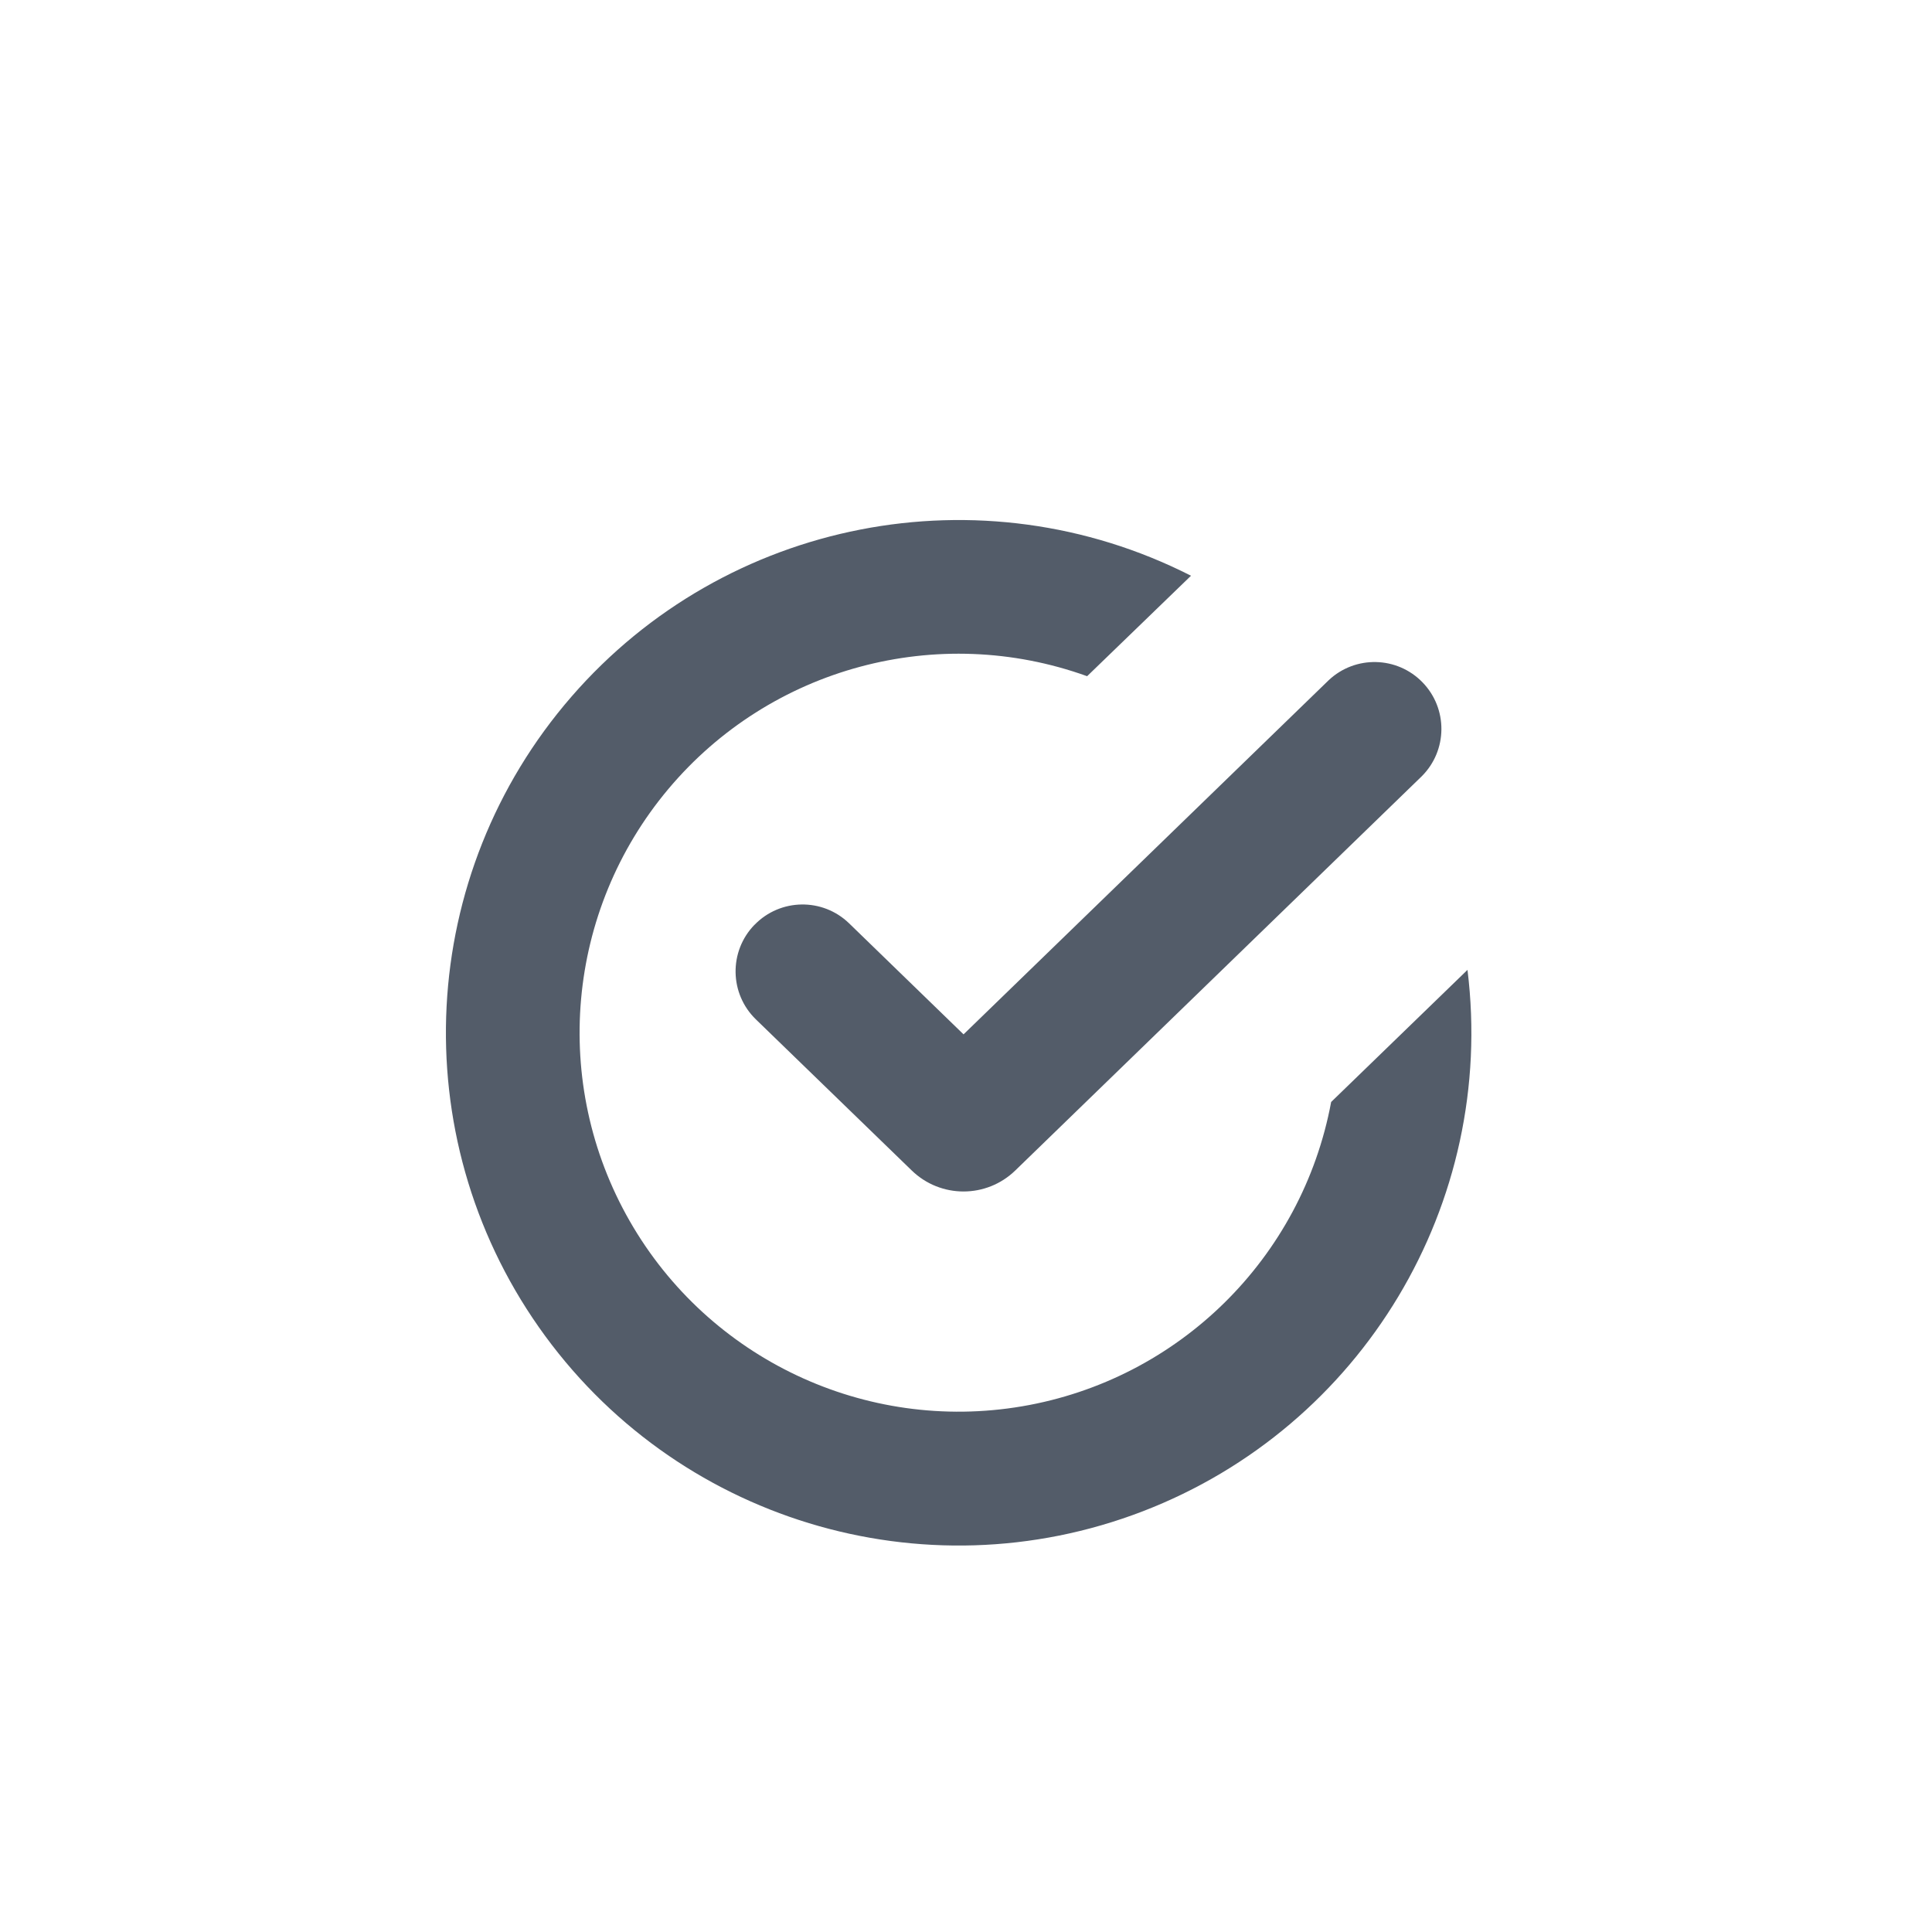
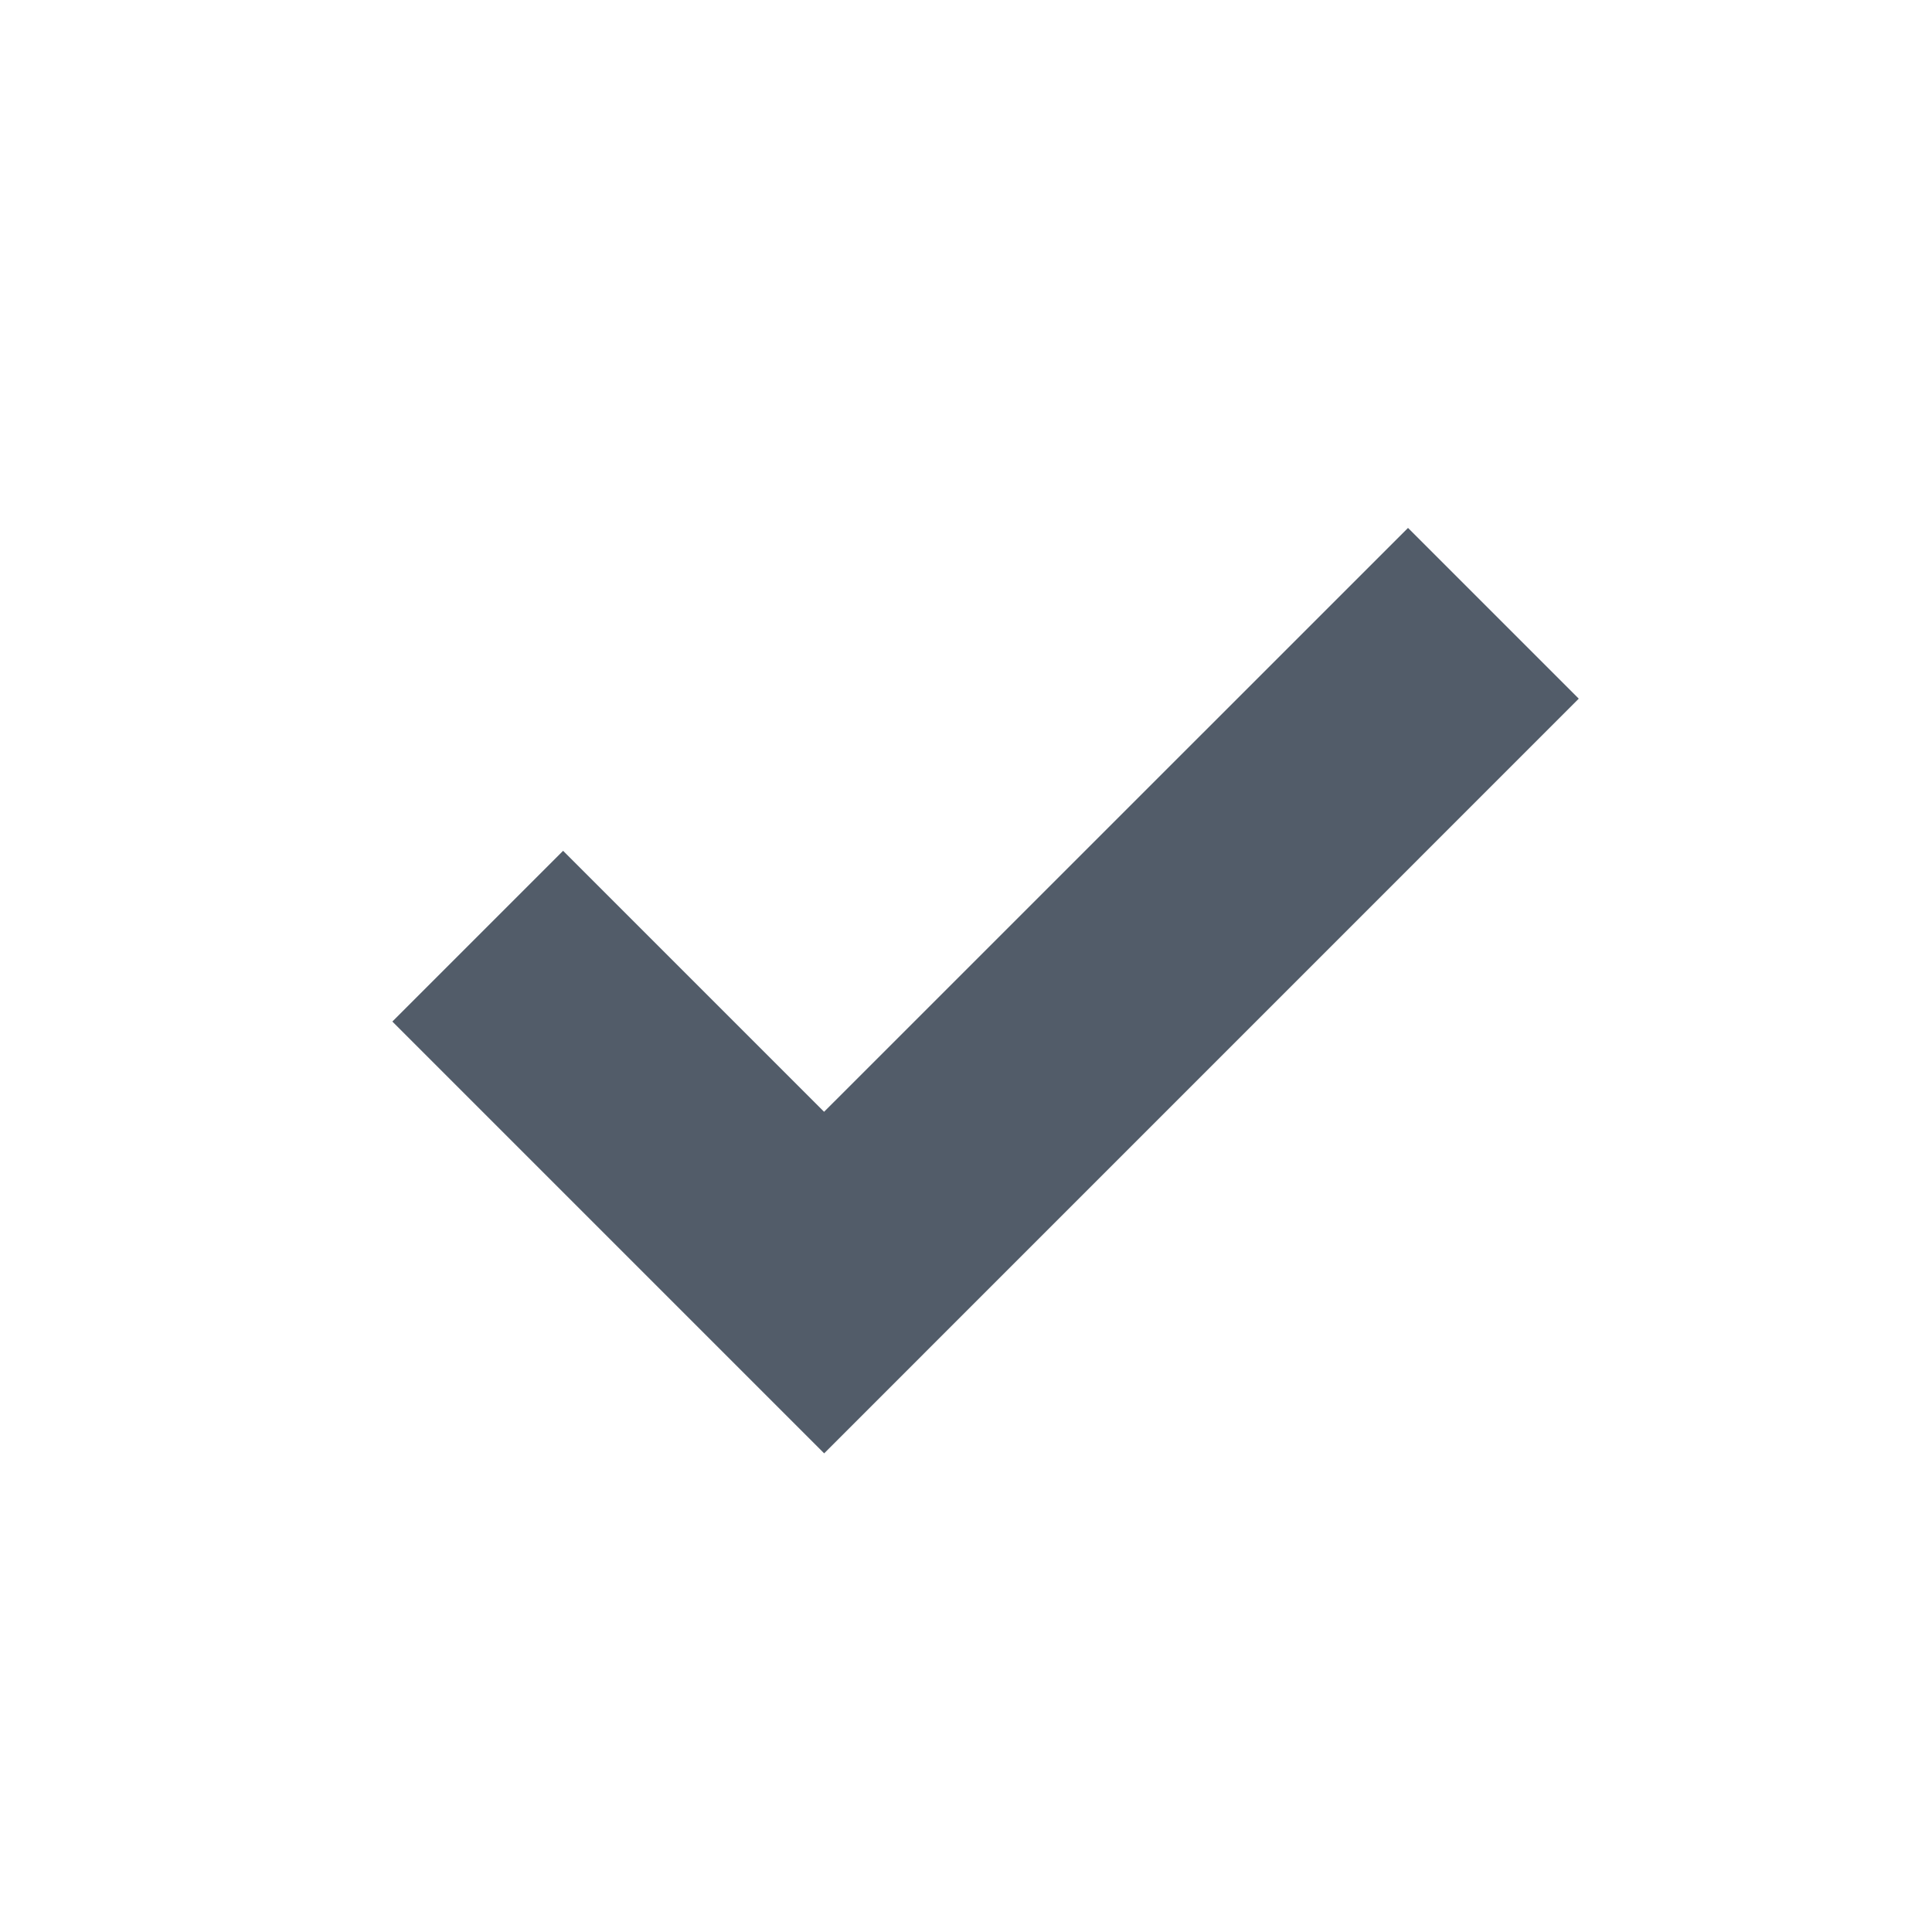
- <svg xmlns="http://www.w3.org/2000/svg" width="26" height="26">
-   <g fill="none" fill-rule="evenodd">
-     <path d="M0 0h26v26H0z" />
-     <path d="M19.749 13.054a6.9 6.9 0 1 1-3.721-5.306L14.63 9.1a5.1 5.1 0 1 0 3.284 5.73l1.834-1.777zm-9.595-.608a.9.9 0 0 1 1.273-.02l1.54 1.494 4.914-4.766a.9.9 0 0 1 1.253 1.292l-5.471 5.306a1 1 0 0 1-1.393 0l-2.097-2.033a.9.9 0 0 1-.02-1.273z" fill="#535C69" fill-rule="nonzero" />
-   </g>
+ <svg xmlns="http://www.w3.org/2000/svg" width="24" height="24" viewBox="0 0 24 24" fill="none">
+   <path fill-rule="evenodd" clip-rule="evenodd" d="M6.995 10.569L10.237 13.811L17.491 6.558L19.612 8.679L10.238 18.054L4.874 12.69L6.995 10.569Z" fill="#525C69" />
</svg>
